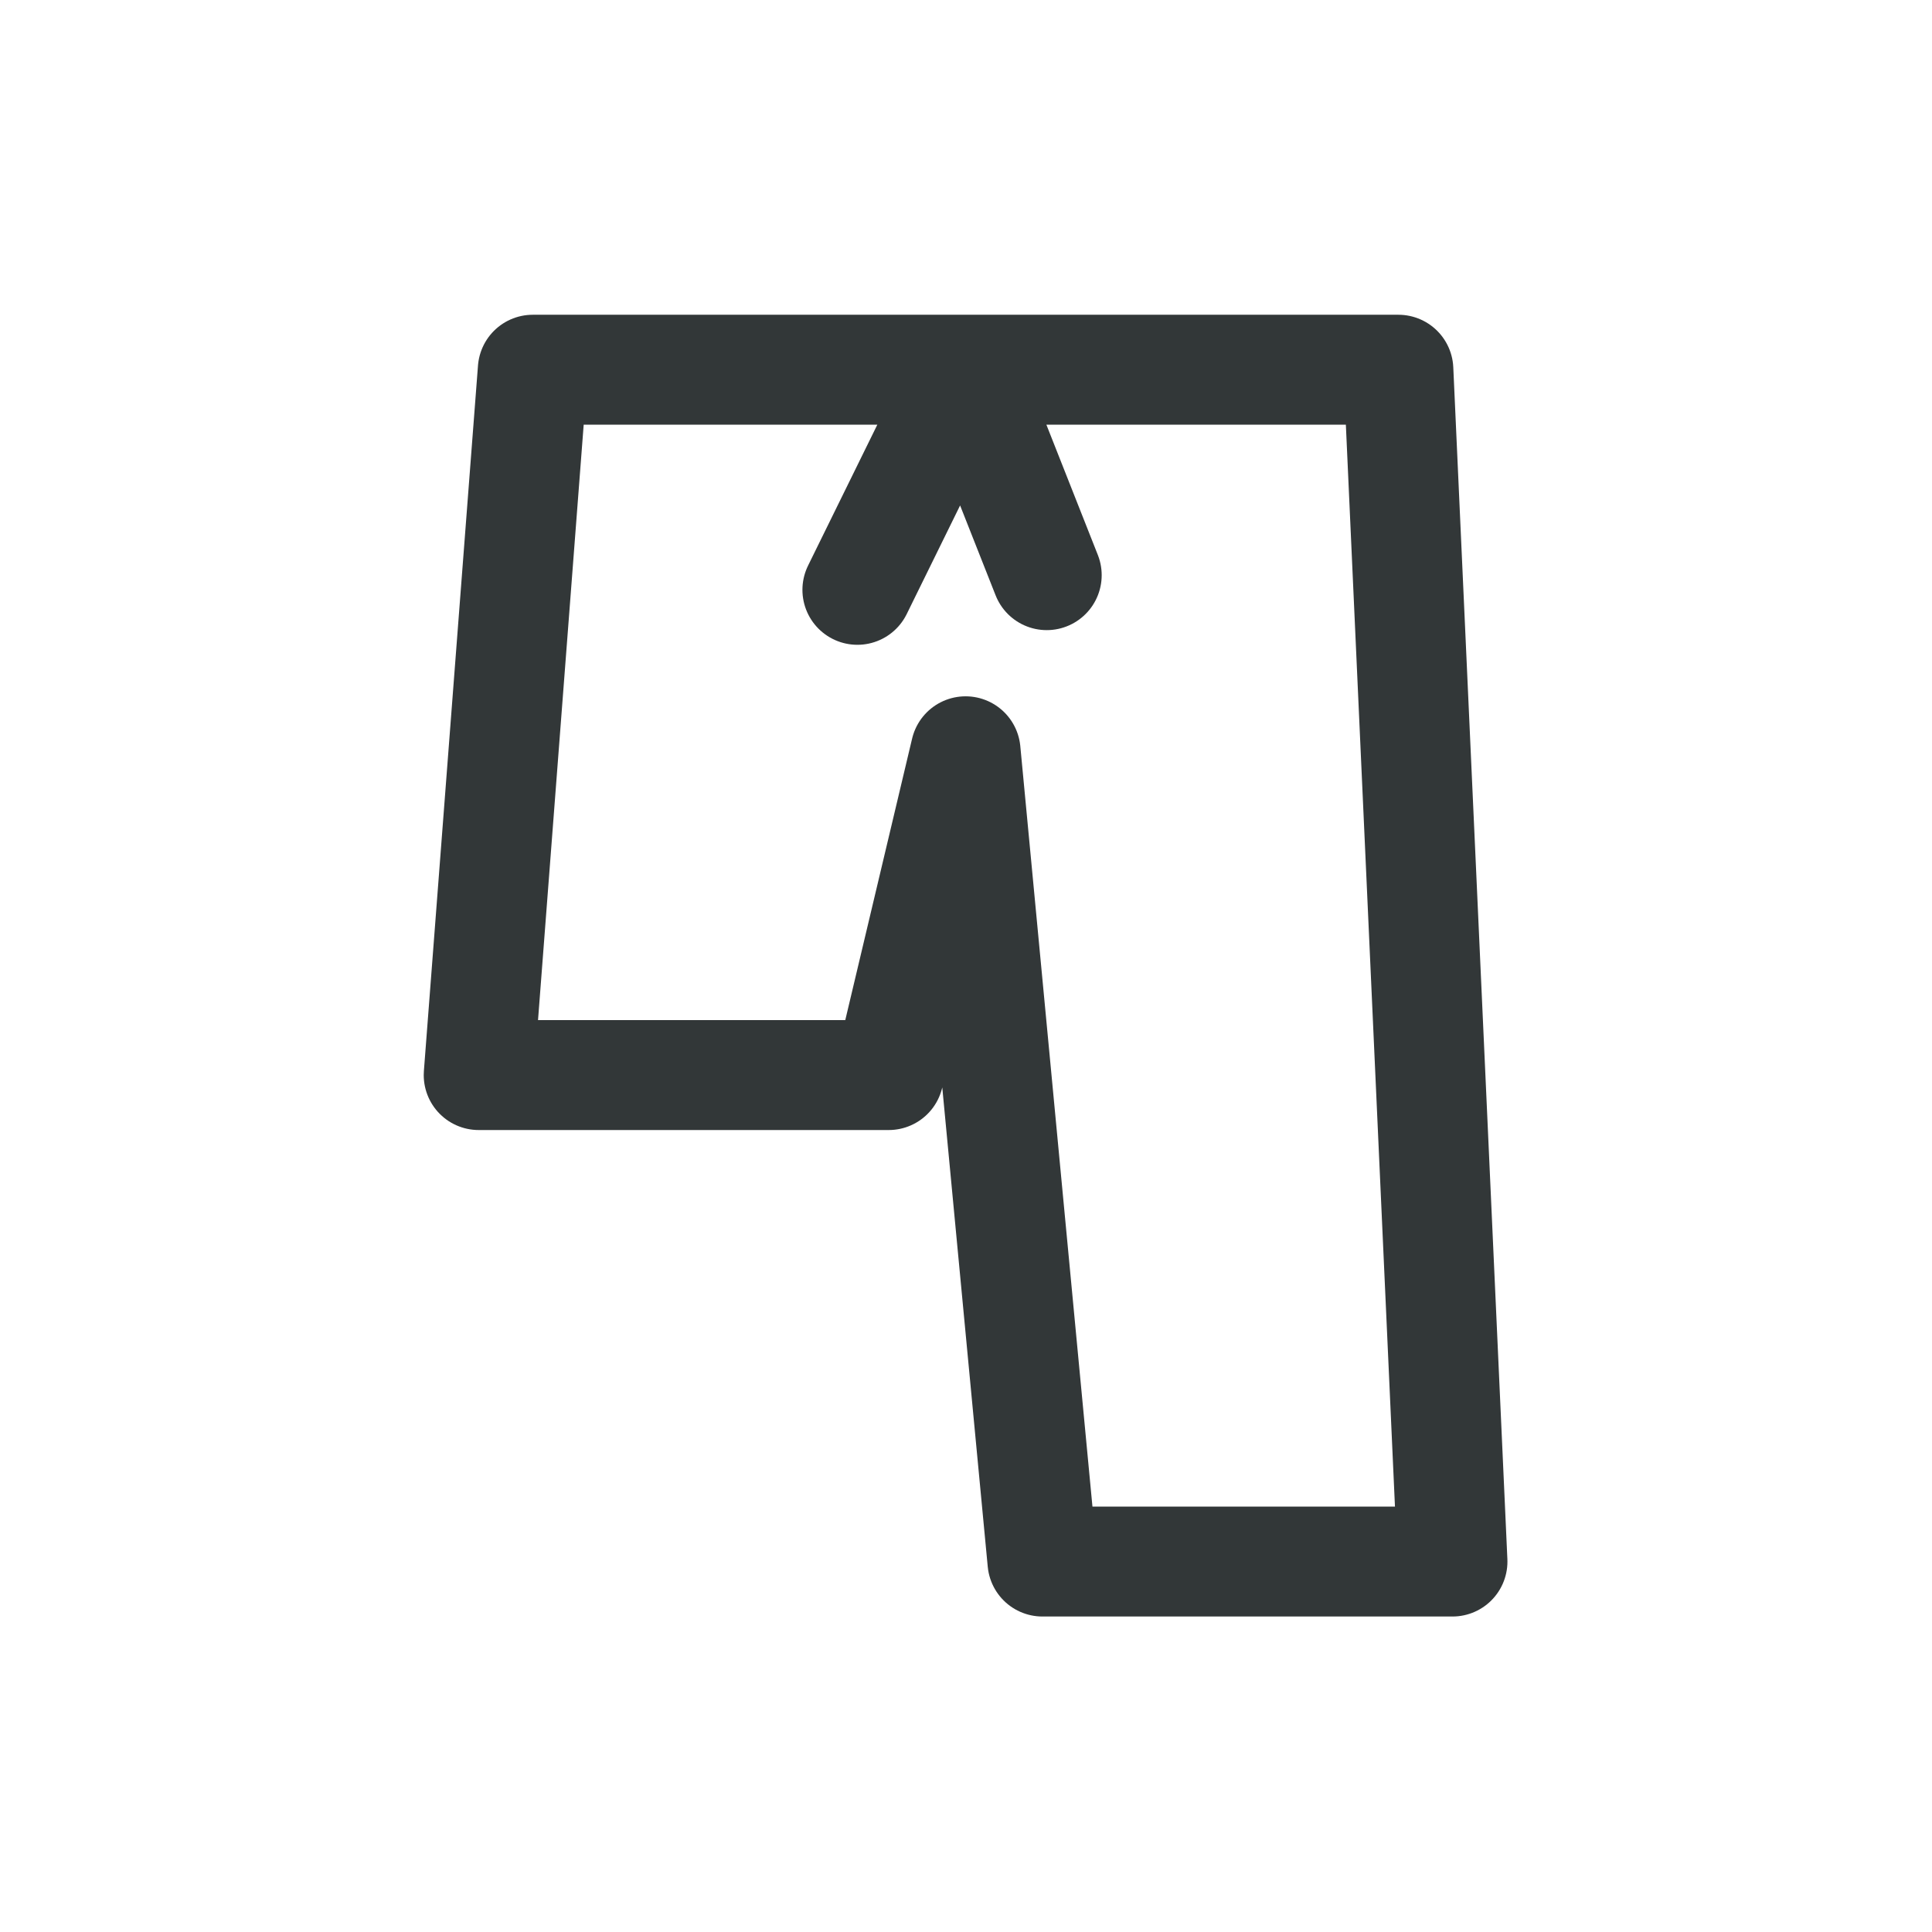
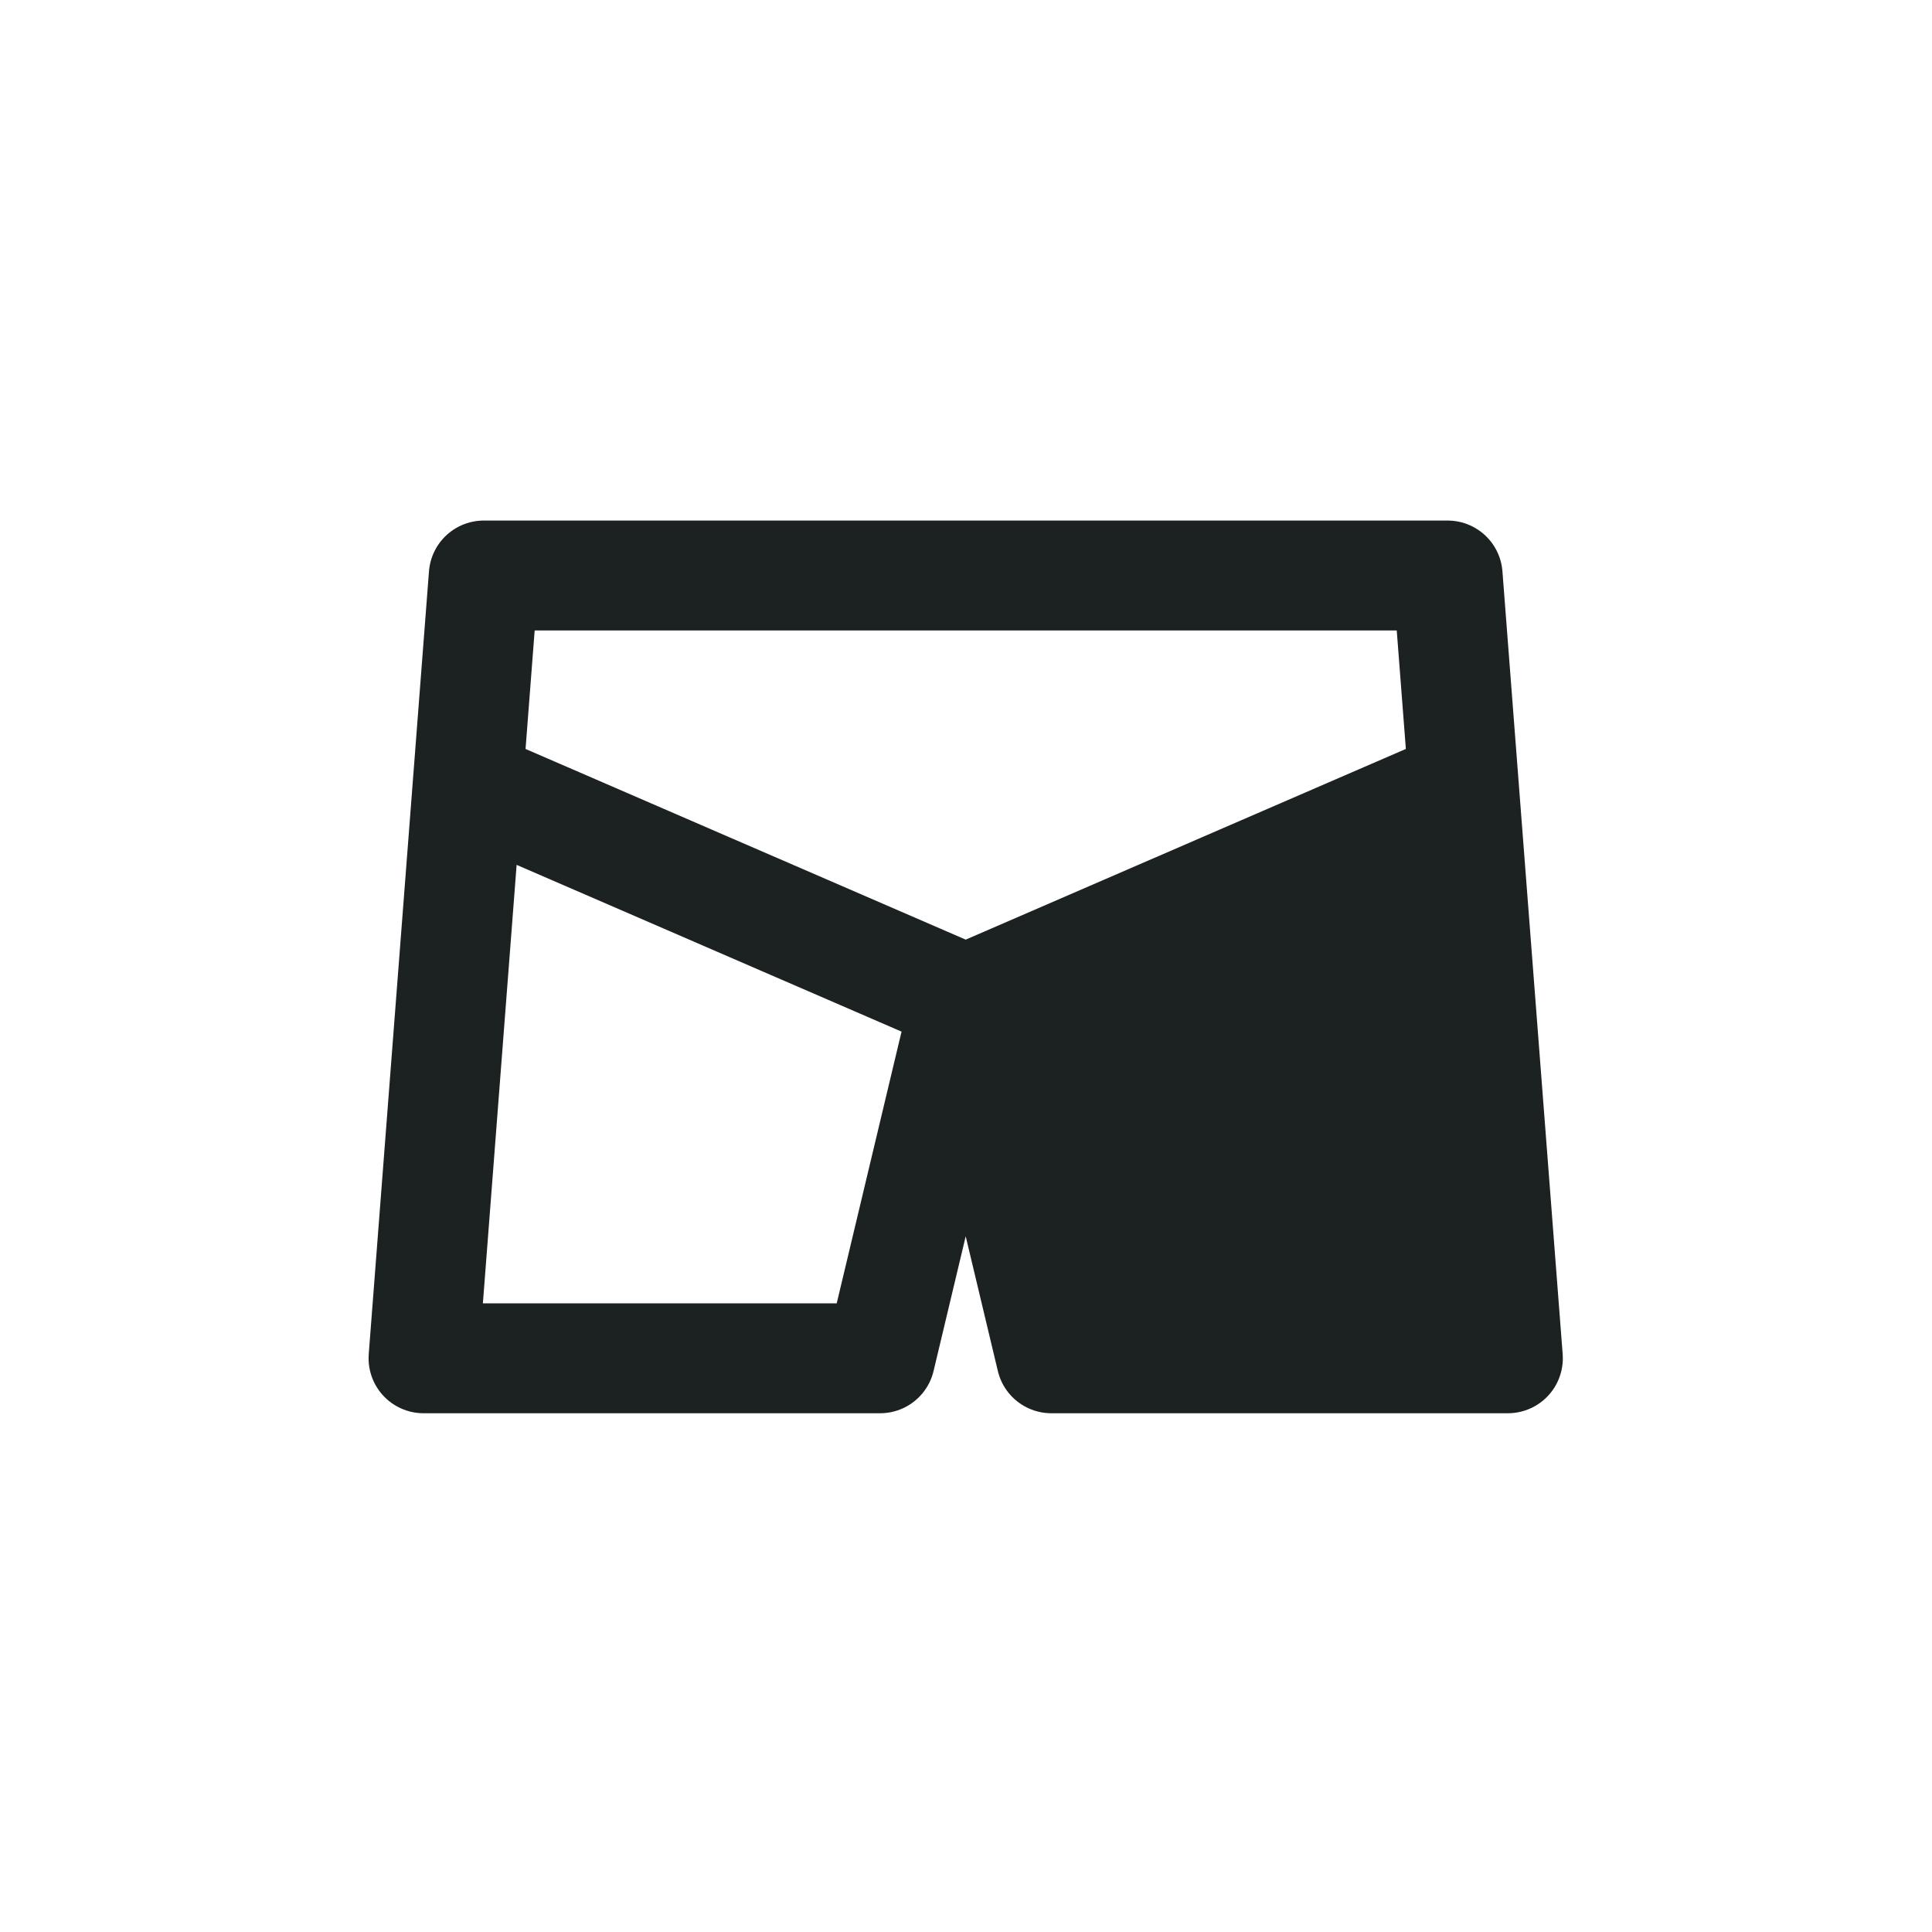
<svg xmlns="http://www.w3.org/2000/svg" width="759" height="759" viewBox="0 0 759 759" fill="none">
-   <path opacity="0.9" d="M411.216 225.958L379.336 145.244L336.83 231.723M315.577 145.244H443.096M188.057 422.352L209.31 145.244H549.363L570.615 613.469H409.537L379.336 295.142L349.135 422.352H188.057Z" stroke="#1C2122" stroke-width="43.181" stroke-linecap="round" stroke-linejoin="round" />
+   <path d="M308.385 226.096H450.382M379.383 392.667L413.013 533.611H592.378L575.01 307.92M379.383 392.667L345.754 533.611H166.389L183.758 307.92M379.383 392.667L183.758 307.92M379.383 392.667L575.01 307.92M183.758 307.92L190.055 226.096H568.713L575.01 307.92" stroke="#1C2122" stroke-width="43.181" stroke-linecap="round" stroke-linejoin="round" />
+   <path d="M381.72 394.645L565.568 314.211L592.379 532.531H418.745L381.72 394.645Z" fill="#1C2122" />
</svg>
